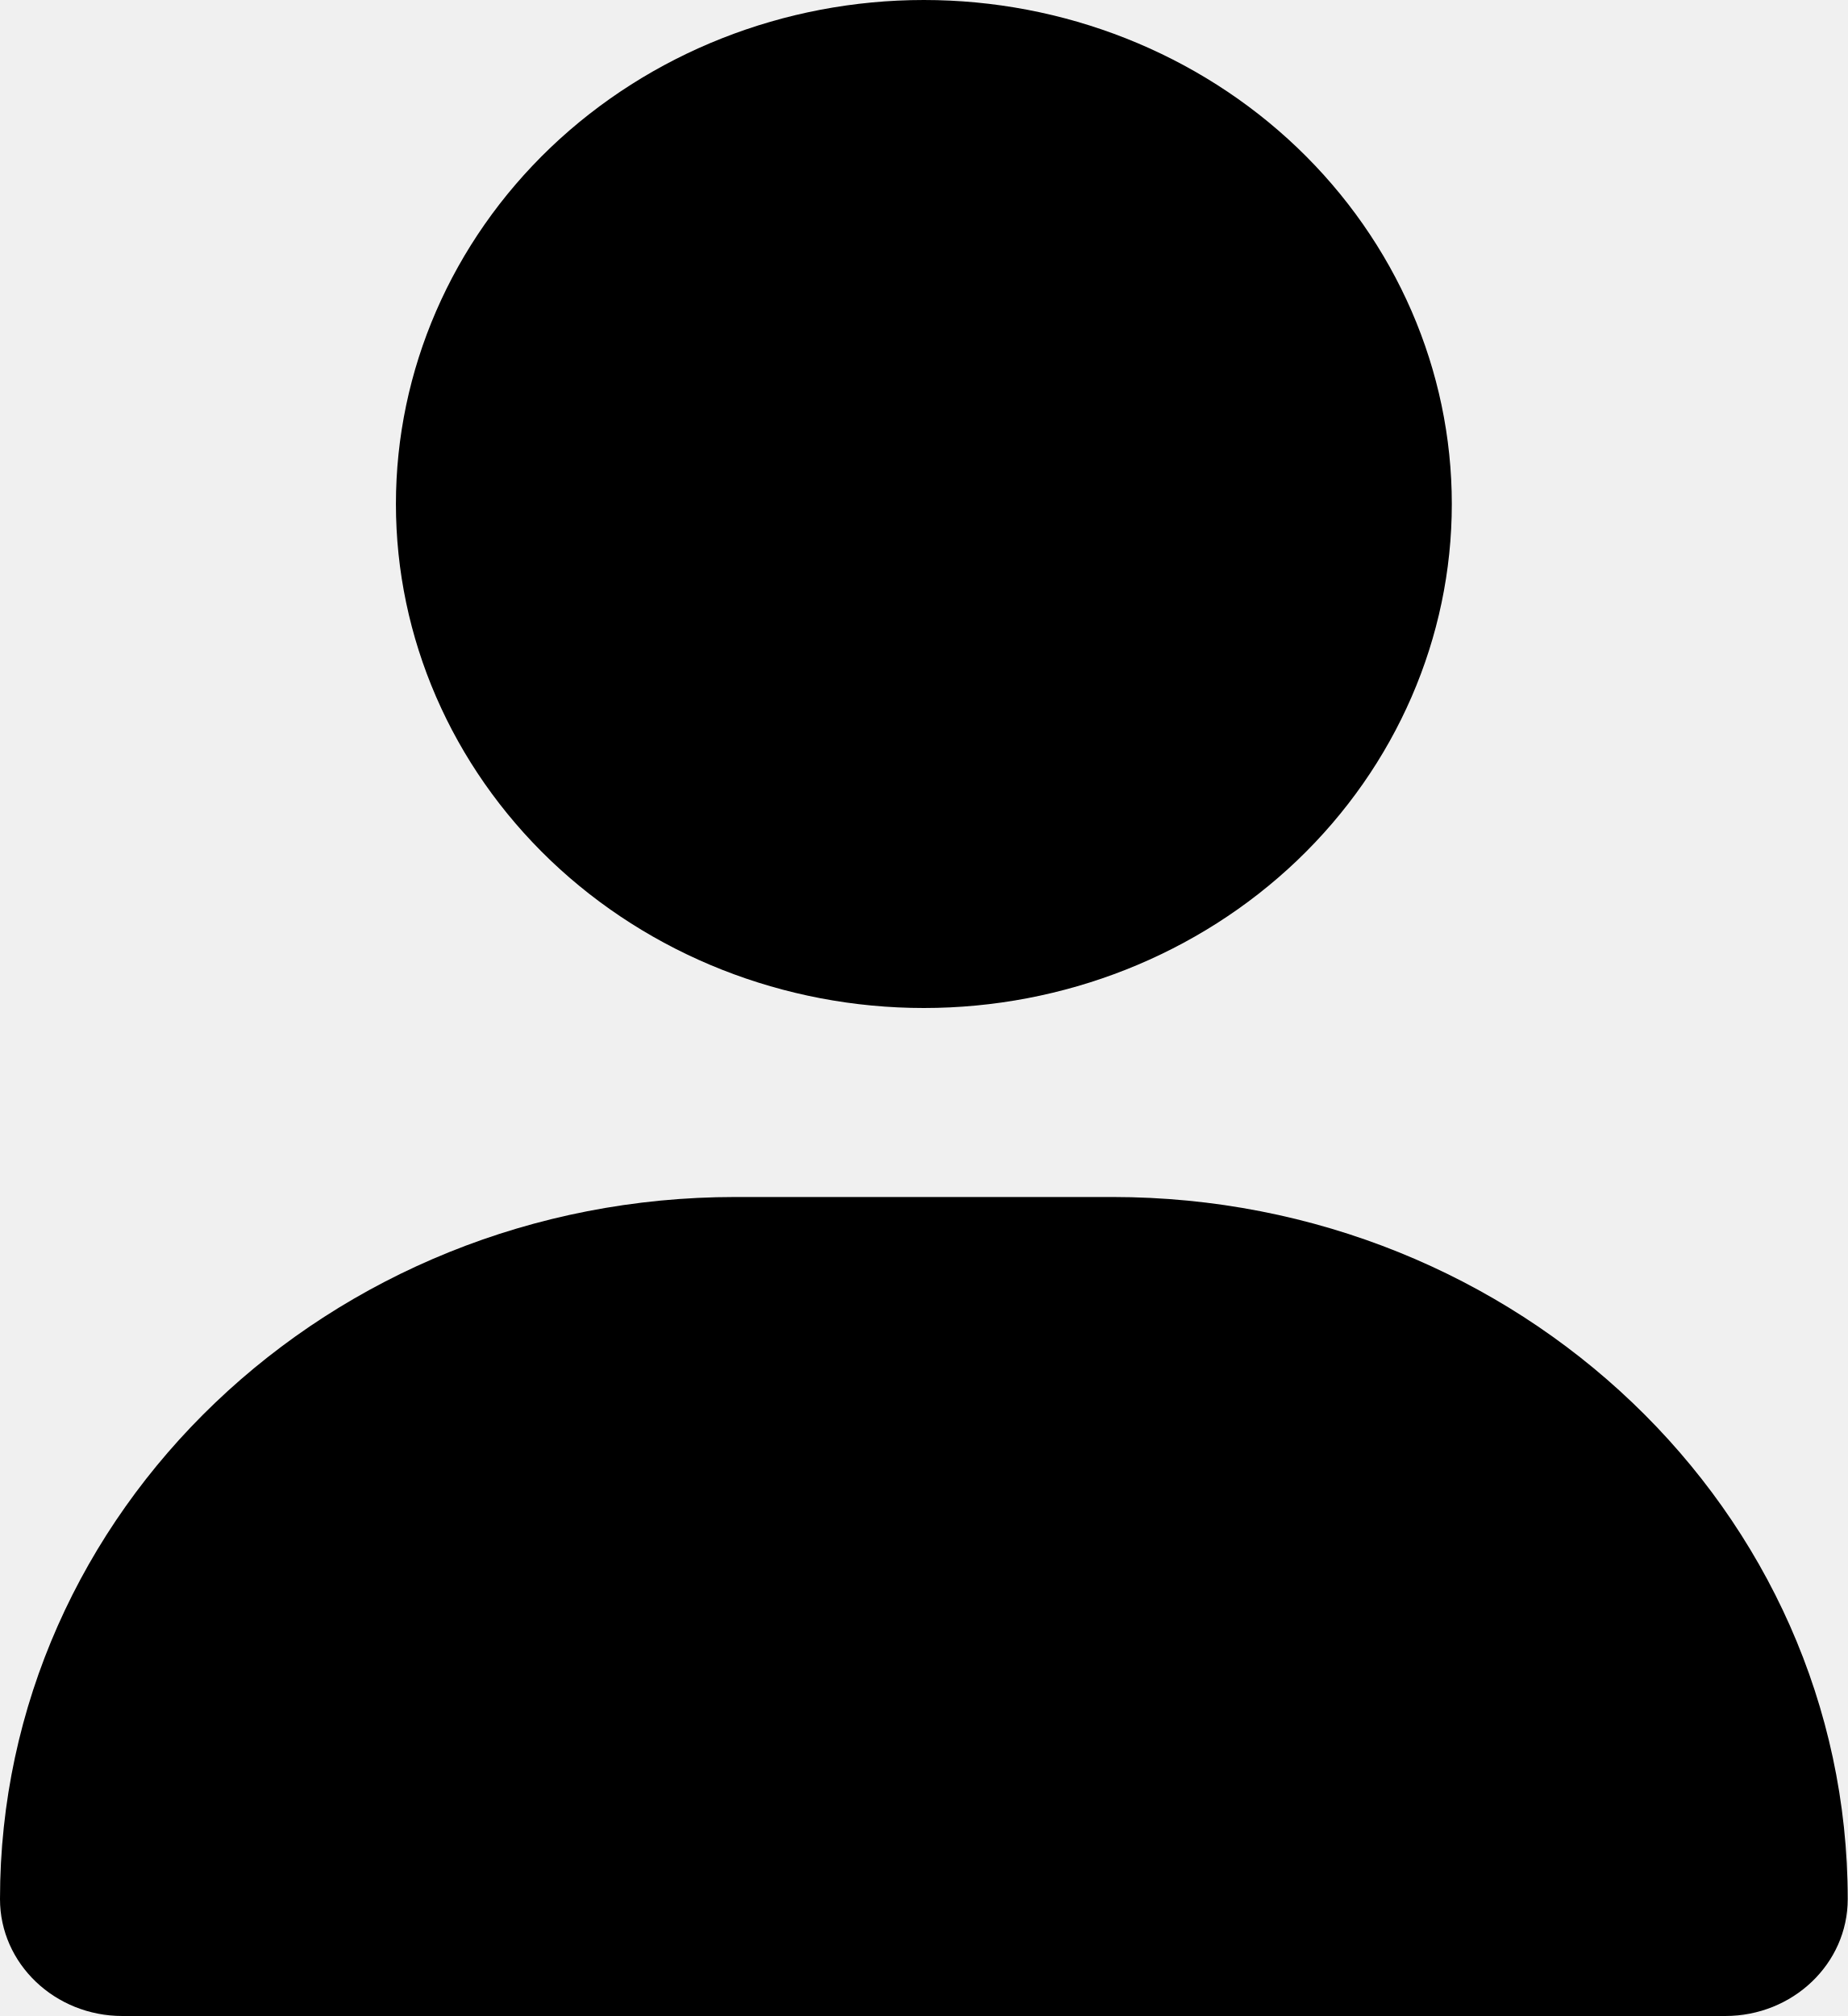
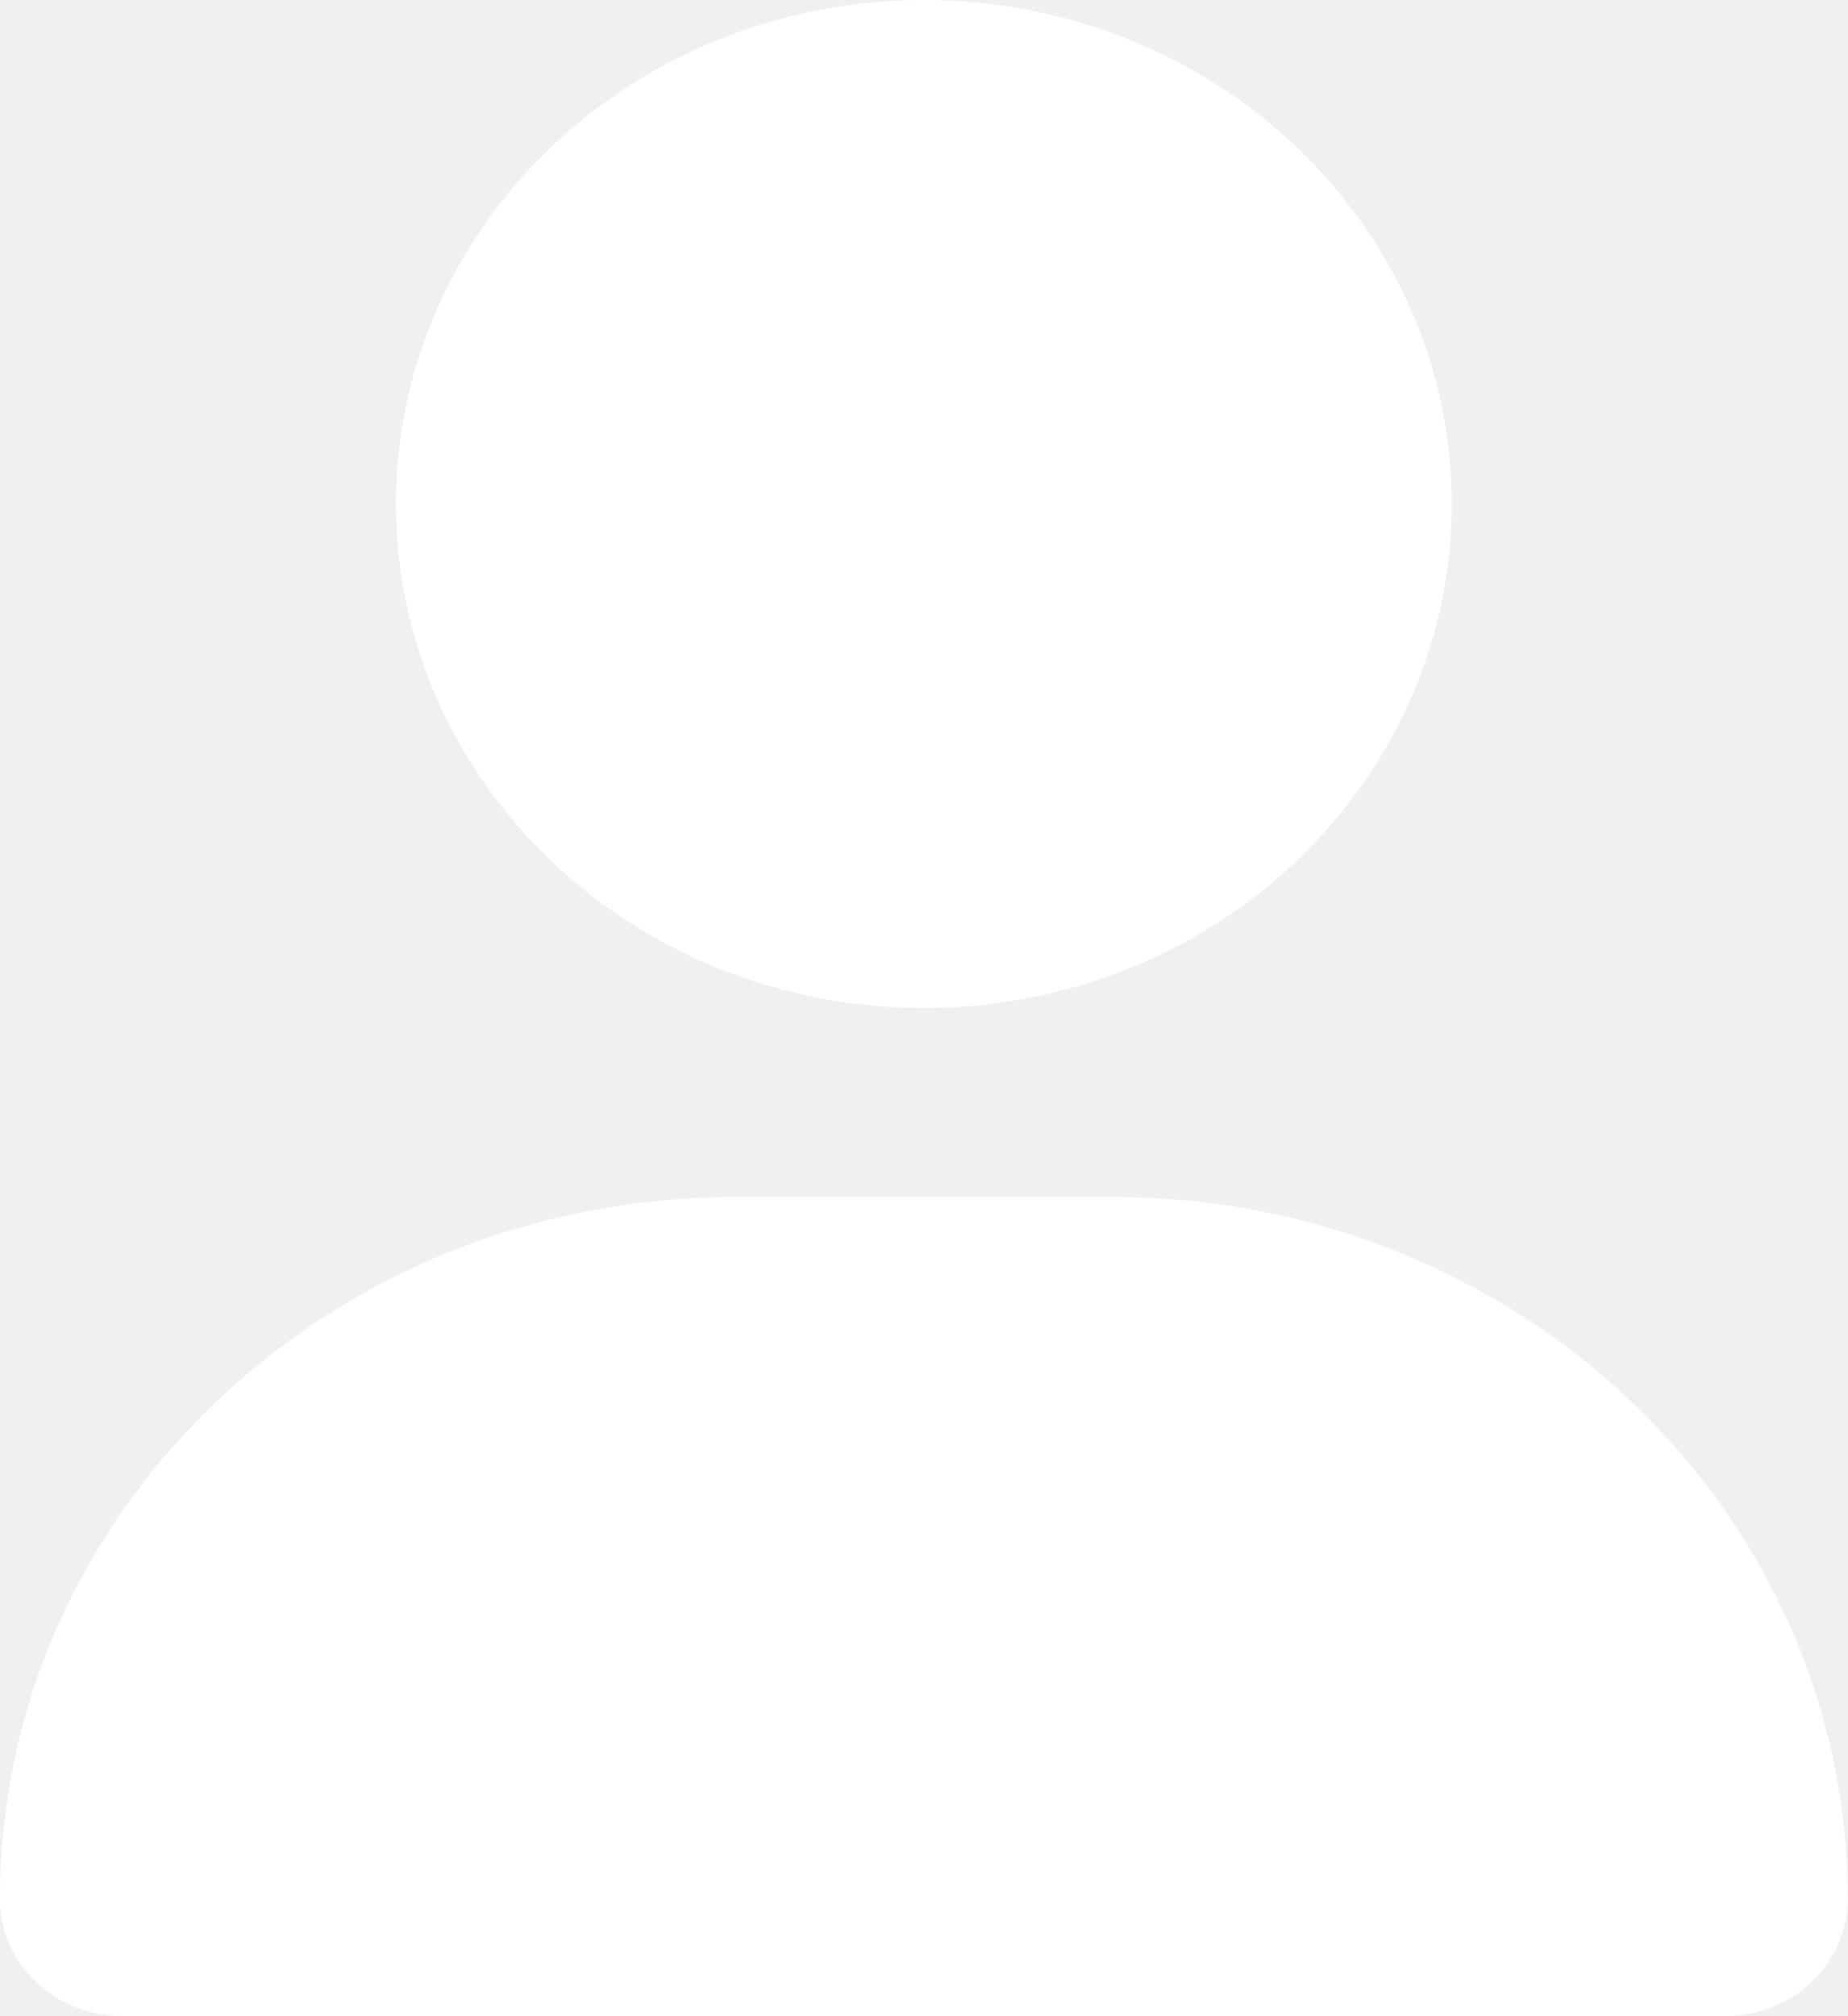
<svg xmlns="http://www.w3.org/2000/svg" width="22" height="24" viewBox="0 0 22 24" fill="none">
-   <g id="user-solid 1" clip-path="url(#clip0_7_275)">
-     <path id="Vector" d="M11 12C12.667 12 14.266 11.368 15.445 10.243C16.623 9.117 17.286 7.591 17.286 6C17.286 4.409 16.623 2.883 15.445 1.757C14.266 0.632 12.667 0 11 0C9.333 0 7.734 0.632 6.555 1.757C5.377 2.883 4.714 4.409 4.714 6C4.714 7.591 5.377 9.117 6.555 10.243C7.734 11.368 9.333 12 11 12ZM8.756 14.25C3.919 14.25 0 17.991 0 22.608C0 23.377 0.653 24 1.458 24H20.541C21.347 24 22 23.377 22 22.608C22 17.991 18.081 14.25 13.244 14.25H8.756Z" fill="black" />
+   <g clip-path="url(#clip0_57_26)">
+     <path d="M11 12C12.667 12 14.266 11.368 15.445 10.243C16.623 9.117 17.286 7.591 17.286 6C17.286 4.409 16.623 2.883 15.445 1.757C14.266 0.632 12.667 0 11 0C9.333 0 7.734 0.632 6.555 1.757C5.377 2.883 4.714 4.409 4.714 6C4.714 7.591 5.377 9.117 6.555 10.243C7.734 11.368 9.333 12 11 12ZM8.756 14.25C3.919 14.25 0 17.991 0 22.608C0 23.377 0.653 24 1.458 24H20.541C21.347 24 22 23.377 22 22.608C22 17.991 18.081 14.25 13.244 14.25H8.756Z" fill="white" />
  </g>
  <defs>
-     <clipPath id="clip0_7_275">
+     <clipPath id="clip0_57_26">
      <rect width="22" height="24" fill="white" />
    </clipPath>
  </defs>
</svg>
